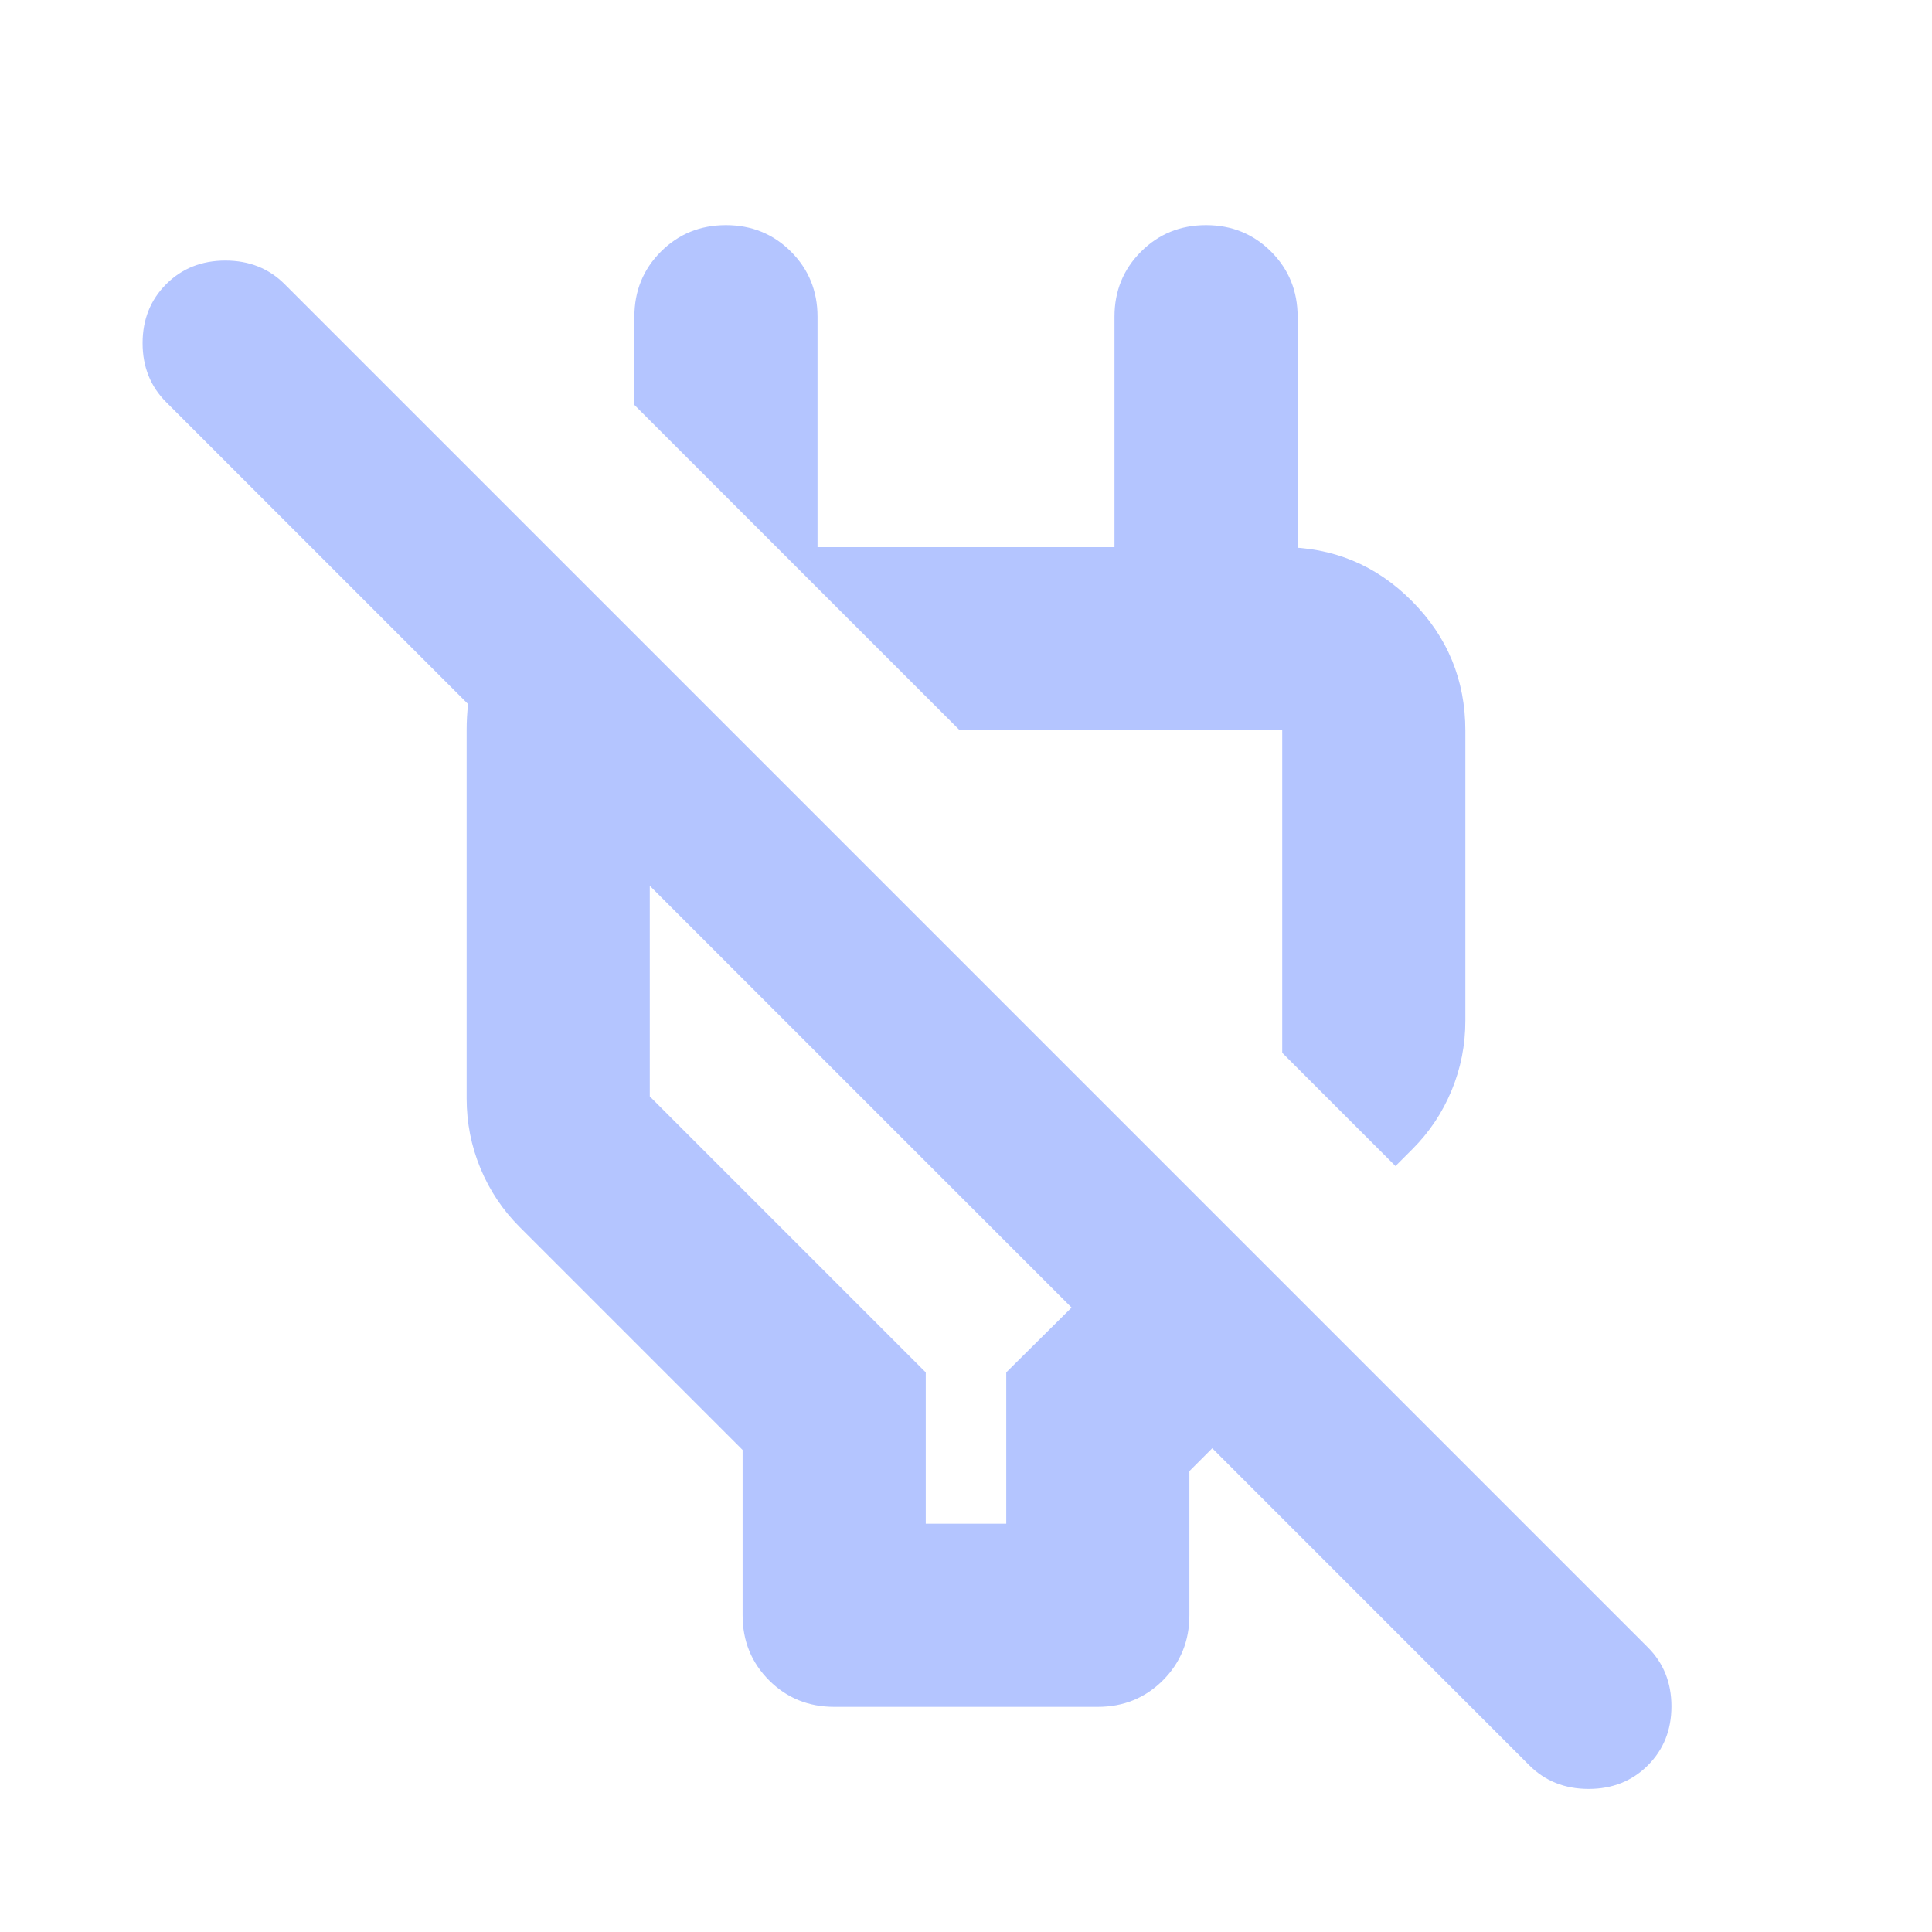
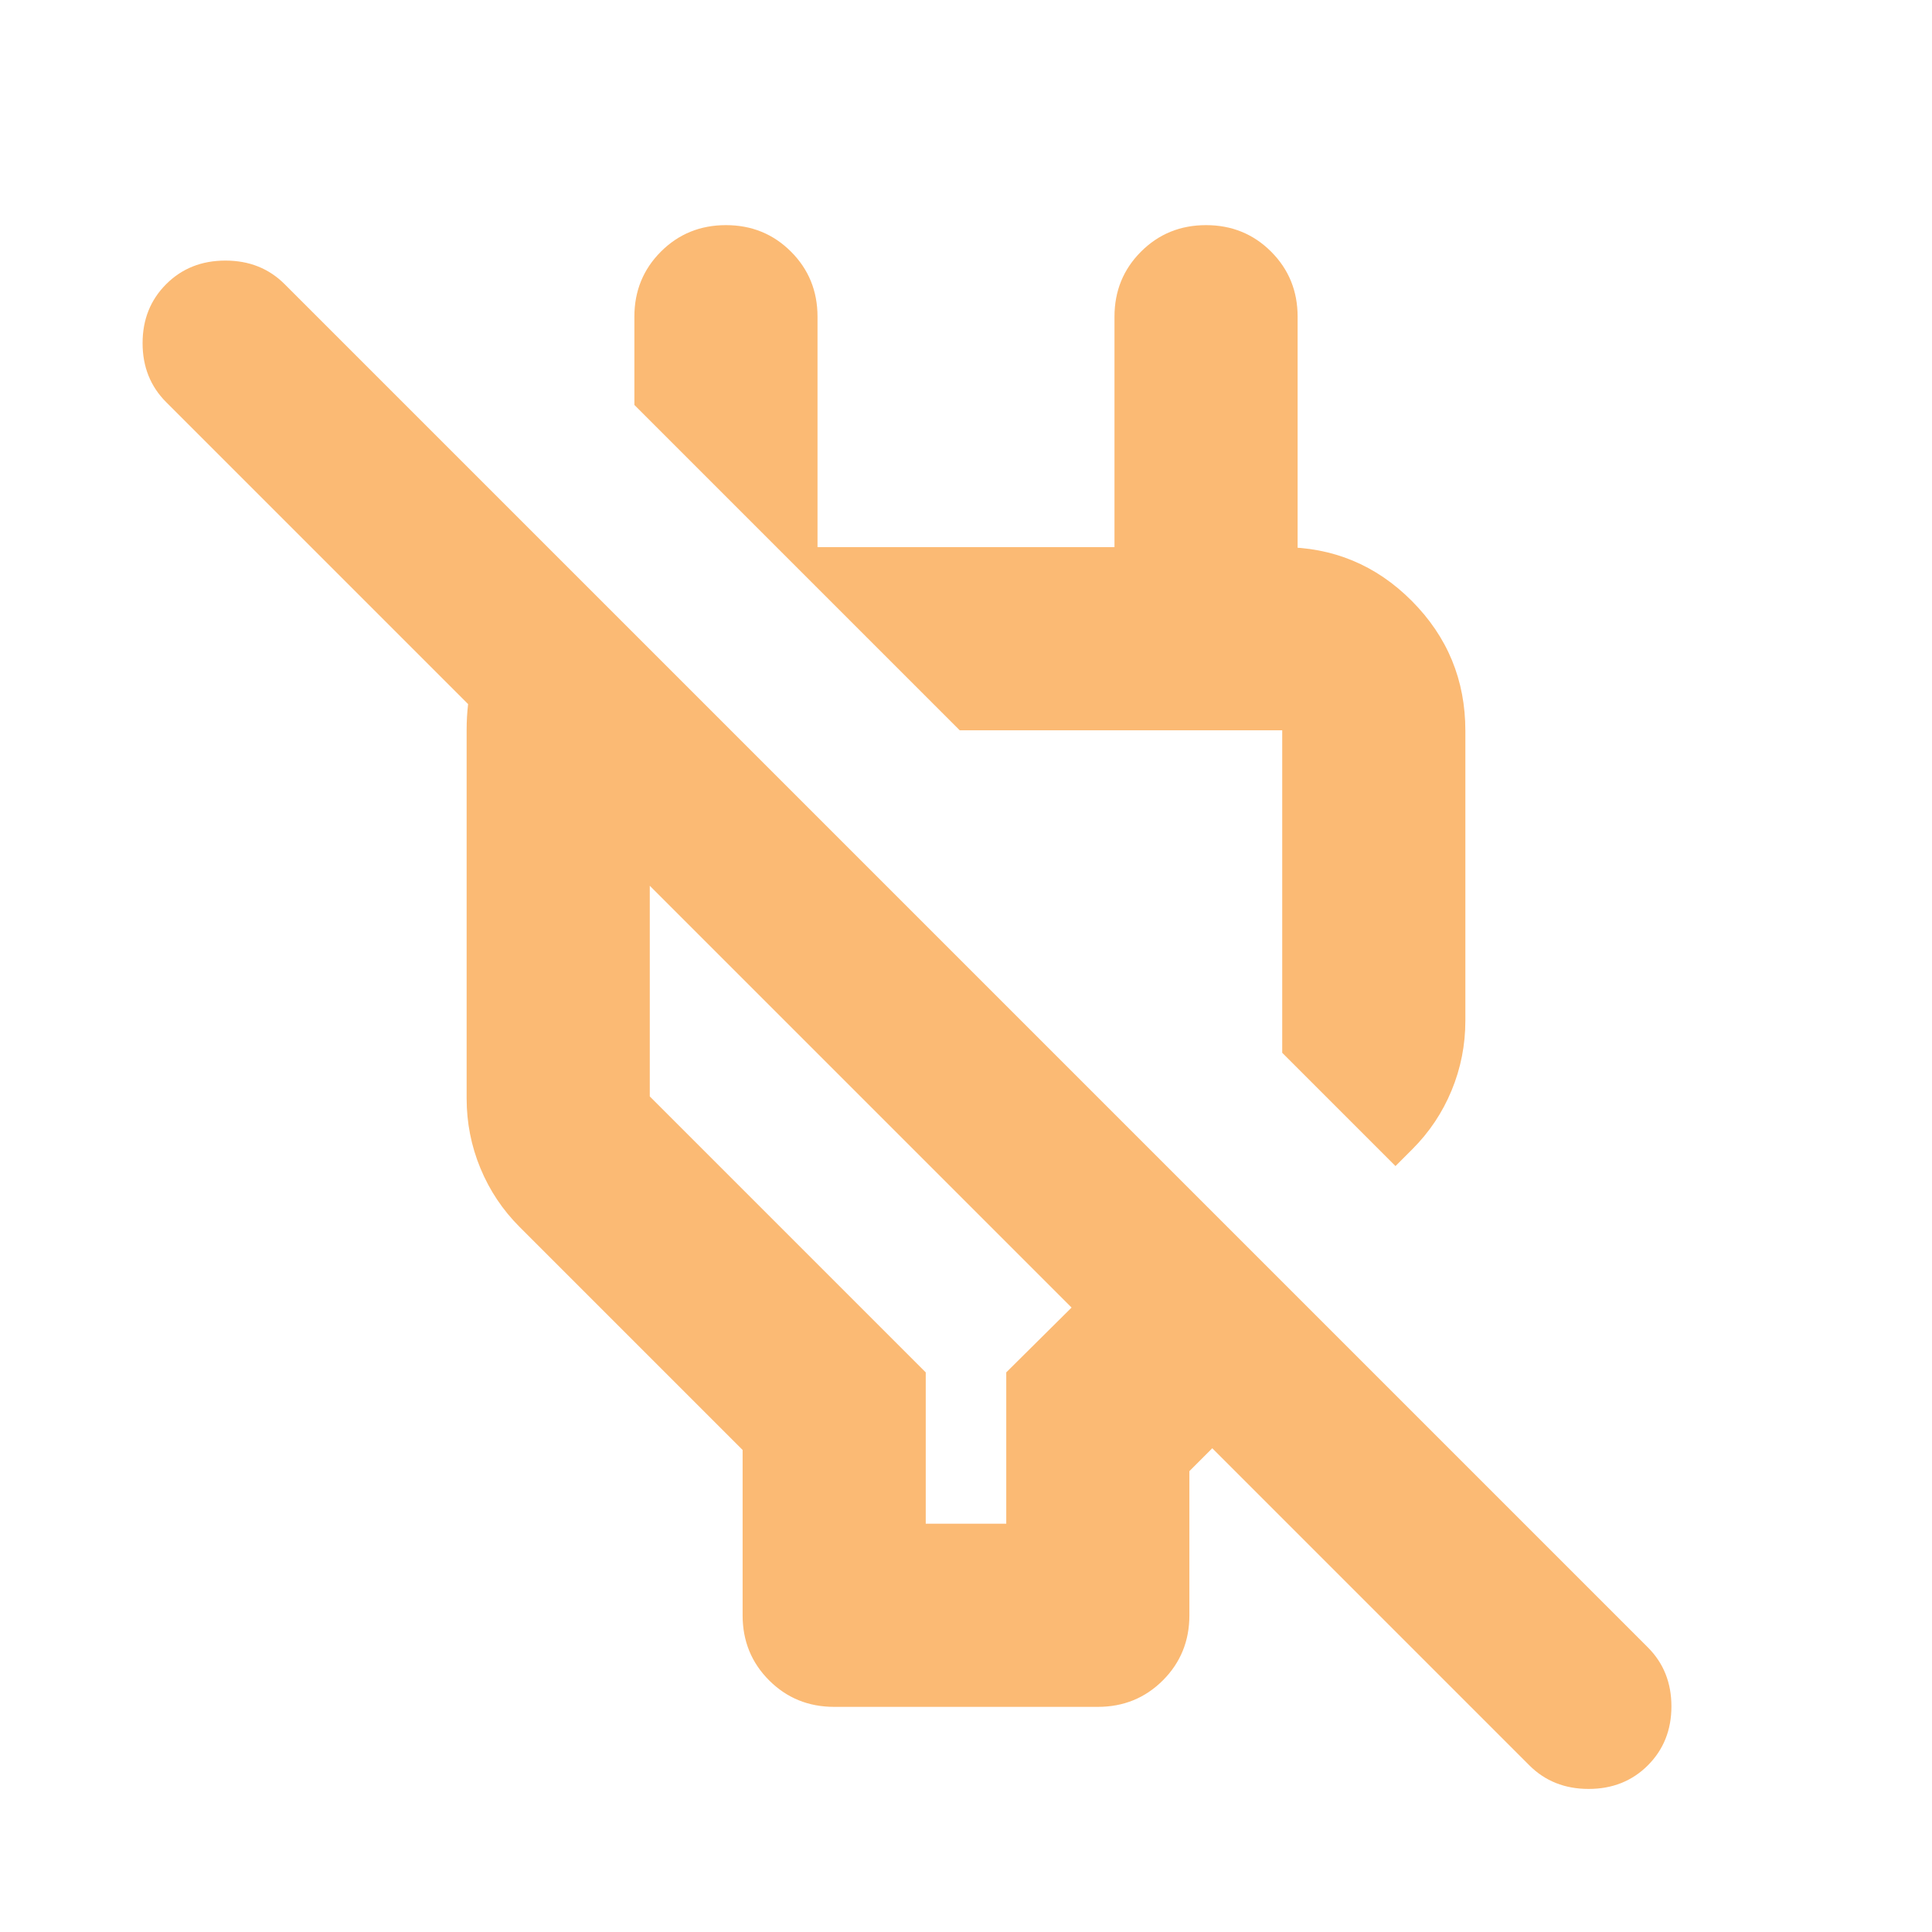
- <svg xmlns="http://www.w3.org/2000/svg" height="500px" viewBox="0 -960 960 960" width="500px" fill="#b4c5ff">
+ <svg xmlns="http://www.w3.org/2000/svg" height="500px" viewBox="0 -960 960 960" width="500px" fill="#fbba74">
  <path d="M414.5-111.87q-19.15 0-32.33-13.17Q369-138.22 369-157.37v-82.15L258.22-350.3q-12.68-12.68-19.51-29.21-6.84-16.53-6.84-34.69v-183.17q0-26.15 11.84-49.06 11.83-22.92 34.75-35.35l84.65 84.65h-40.24v181.93L460-278.07v75.2h40v-75.2l32.46-32.21L82.57-760.17q-11.72-11.72-11.72-29.32t11.72-29.31q11.71-11.72 29.43-11.72t29.43 11.72L818.8-141.43q11.72 11.71 11.72 29.31 0 17.6-11.72 29.32-11.71 11.71-29.43 11.71T759.93-82.8L602.37-240.37 591-229v71.63q0 19.15-13.17 32.33-13.18 13.17-32.33 13.17h-131Zm278.91-268.72-56.28-56.28v-160.26H476.87L315.22-758.78v-43.85q0-19.15 13.17-32.33 13.18-13.17 32.33-13.17t32.32 13.17q13.18 13.18 13.18 32.33v114.5h147.56v-114.5q0-19.15 13.18-32.33 13.17-13.17 32.32-13.17t32.33 13.17q13.17 13.18 13.17 32.33v159.76l-45.5-45.26h37.85q37.78 0 64.39 26.73t26.61 64.51v144.04q0 18.15-6.84 34.69-6.83 16.53-19.51 29.2l-8.37 8.37ZM558-515.76ZM427.28-414.7Z" />
</svg>
